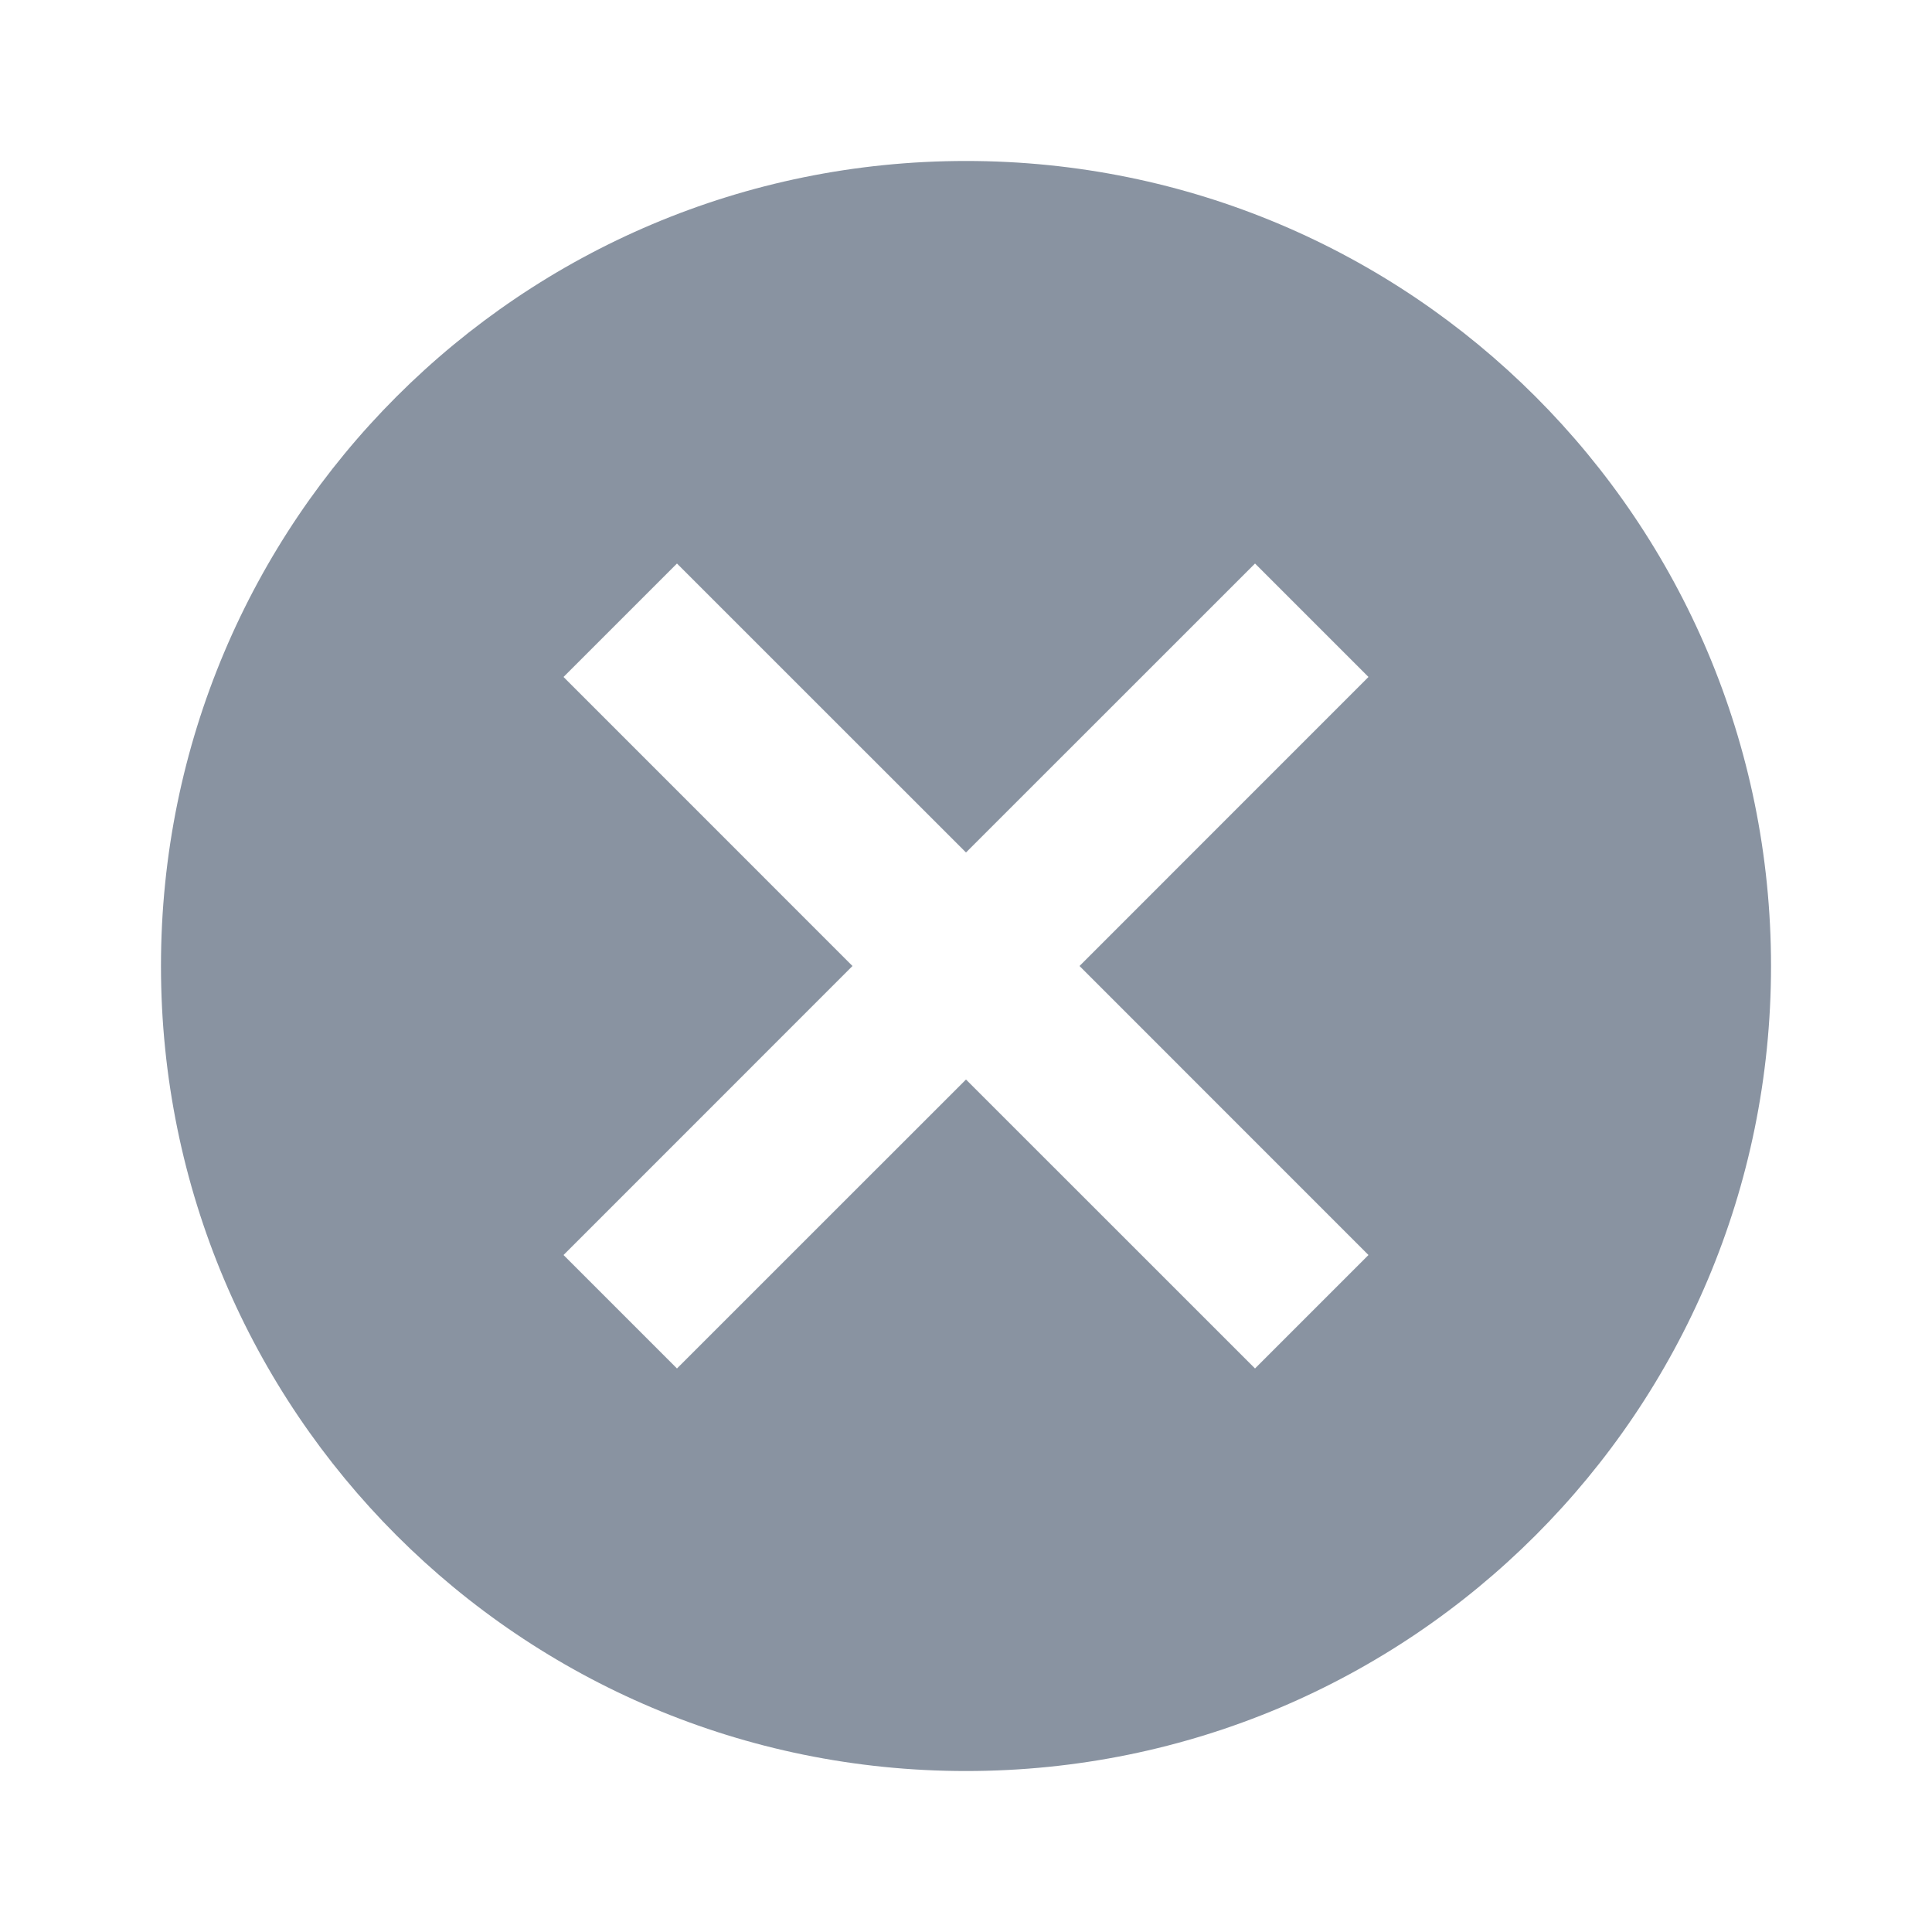
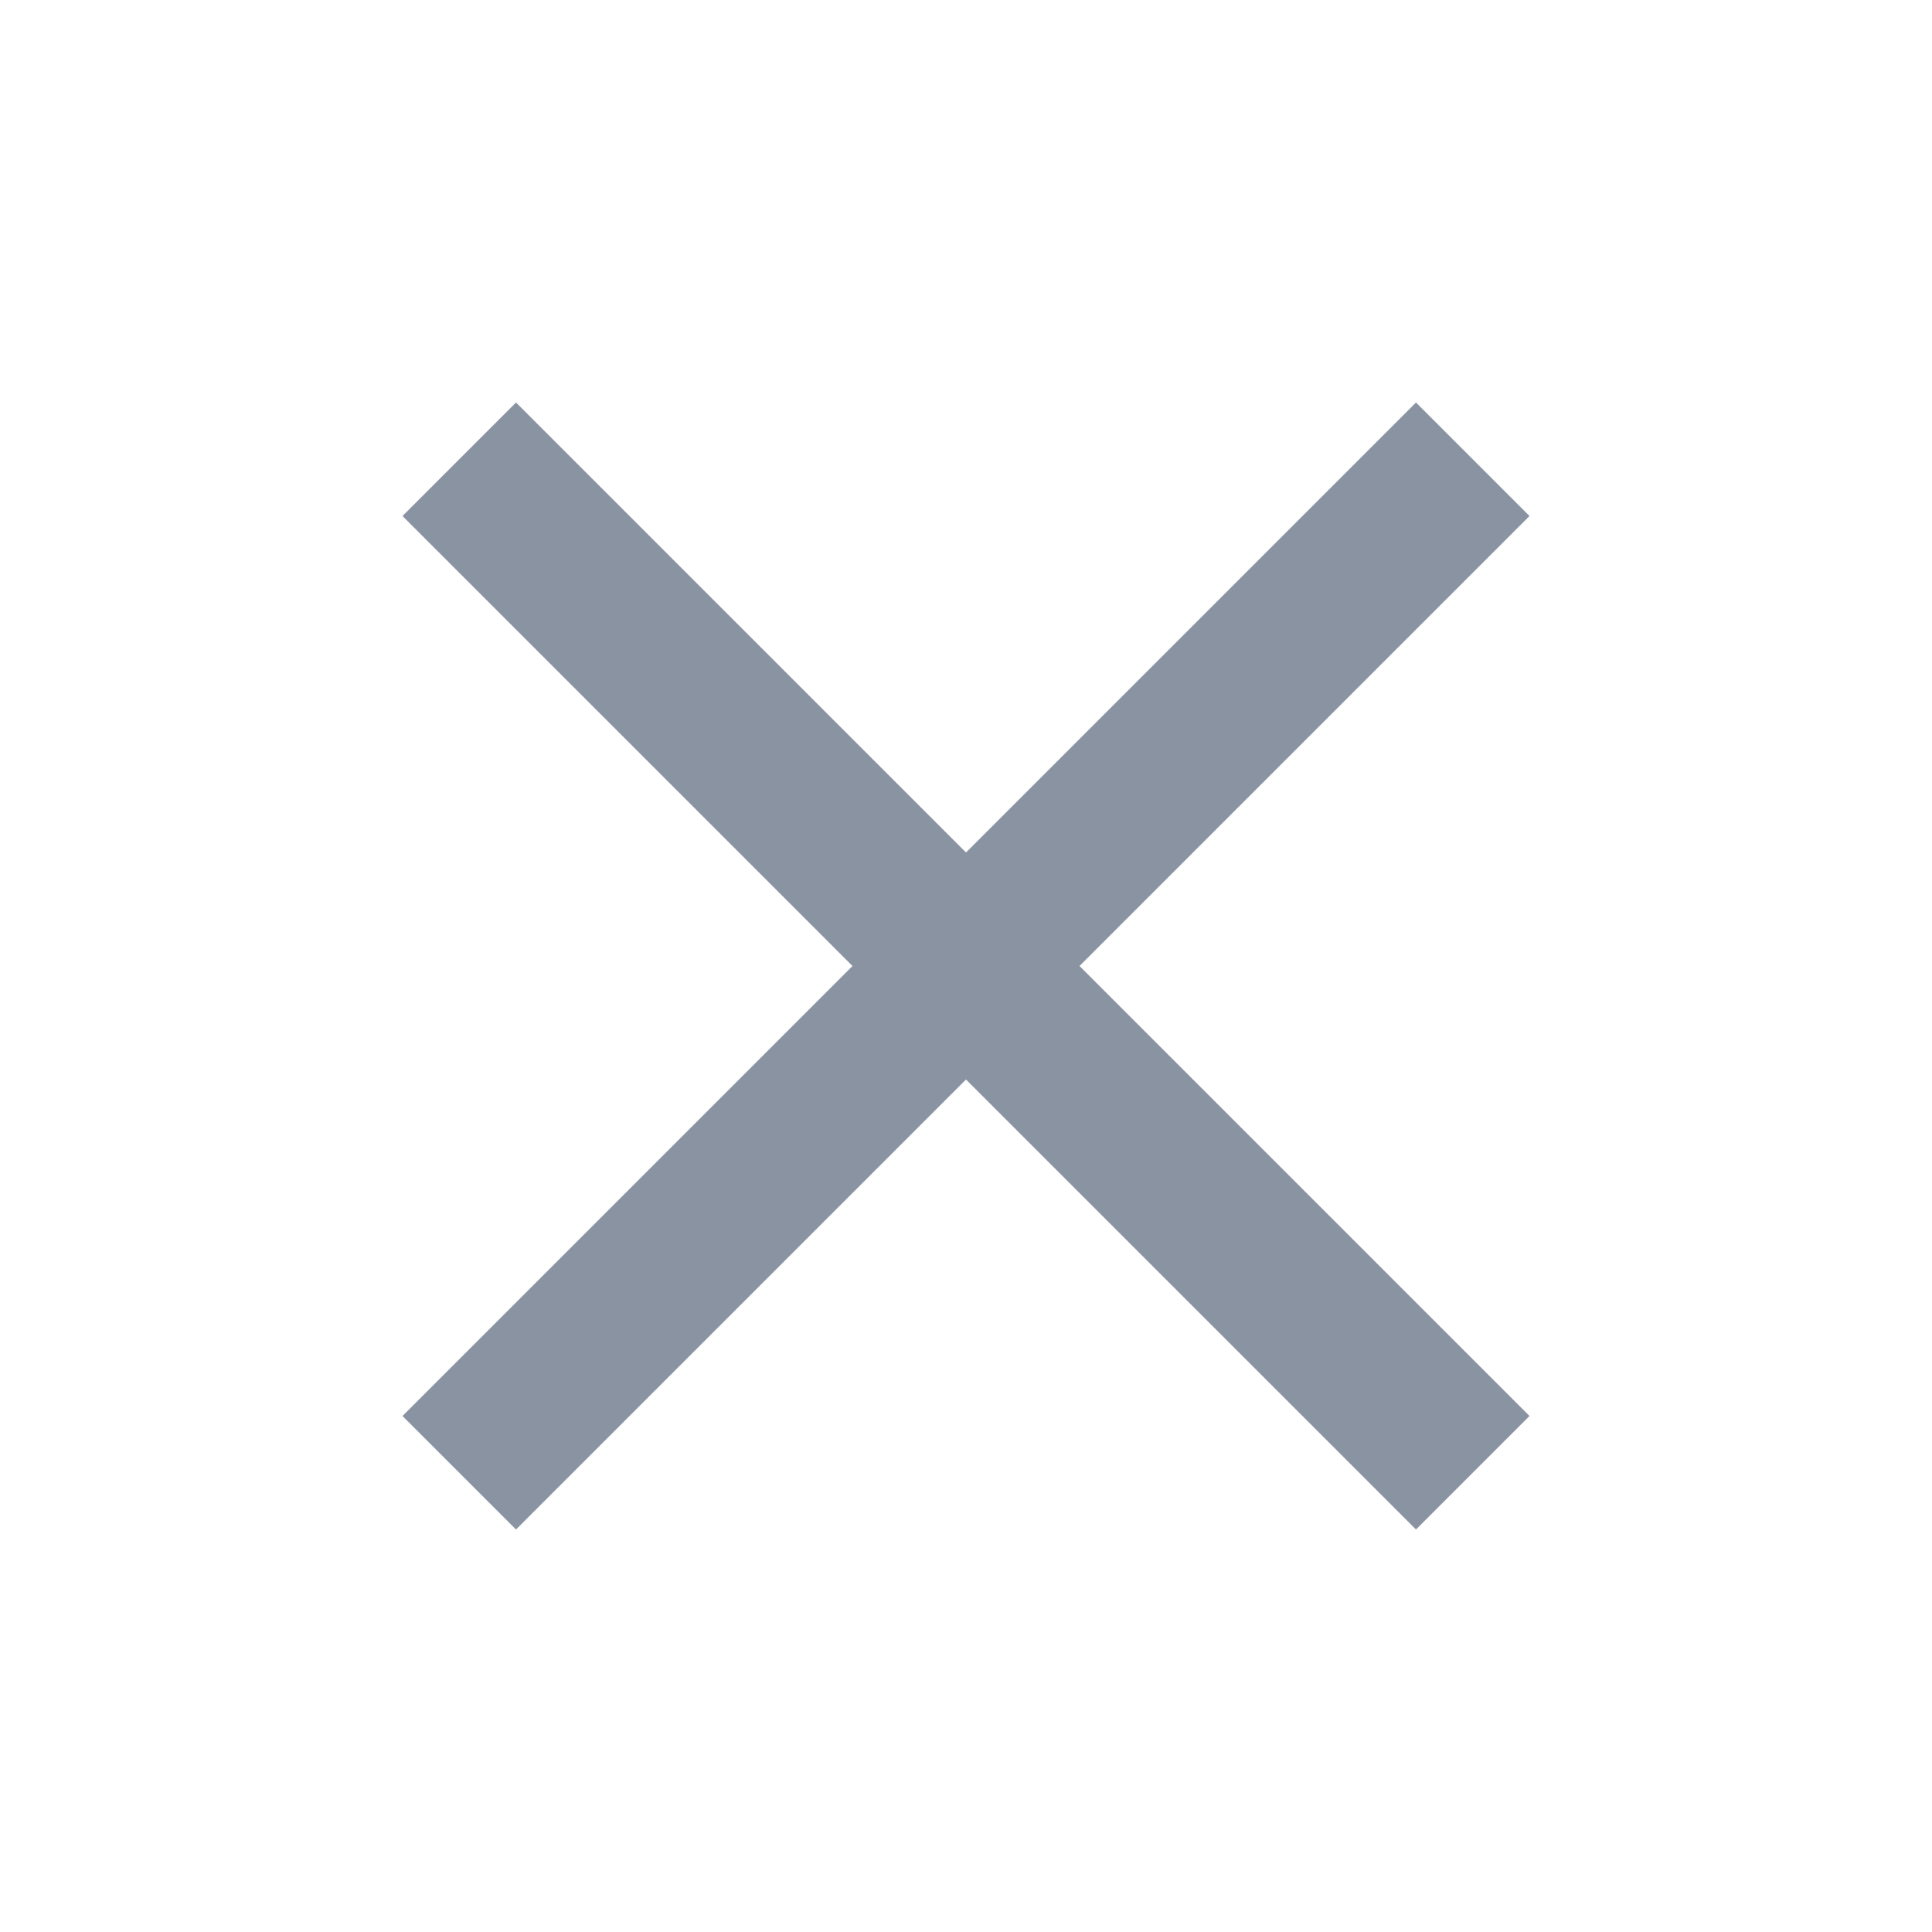
- <svg xmlns="http://www.w3.org/2000/svg" width="25" height="25" viewBox="0 0 25 25" fill="none">
-   <path d="M12.5 2.083C6.74 2.083 2.083 6.74 2.083 12.5C2.083 18.26 6.74 22.917 12.5 22.917C18.261 22.917 22.917 18.26 22.917 12.5C22.917 6.74 18.261 2.083 12.5 2.083ZM17.708 16.24L16.24 17.708L12.5 13.969L8.76 17.708L7.292 16.24L11.031 12.5L7.292 8.76L8.76 7.292L12.5 11.031L16.24 7.292L17.708 8.76L13.969 12.5L17.708 16.24Z" fill="#8993A1" />
+ <svg xmlns="http://www.w3.org/2000/svg" width="24" height="24" viewBox="0 0 24 24" fill="none">
+   <path d="M19 6.41L17.59 5L12 10.59L6.41 5L5 6.41L10.59 12L5 17.59L6.41 19L12 13.41L17.59 19L19 17.59L13.41 12L19 6.41Z" fill="#8993A1" />
</svg>
